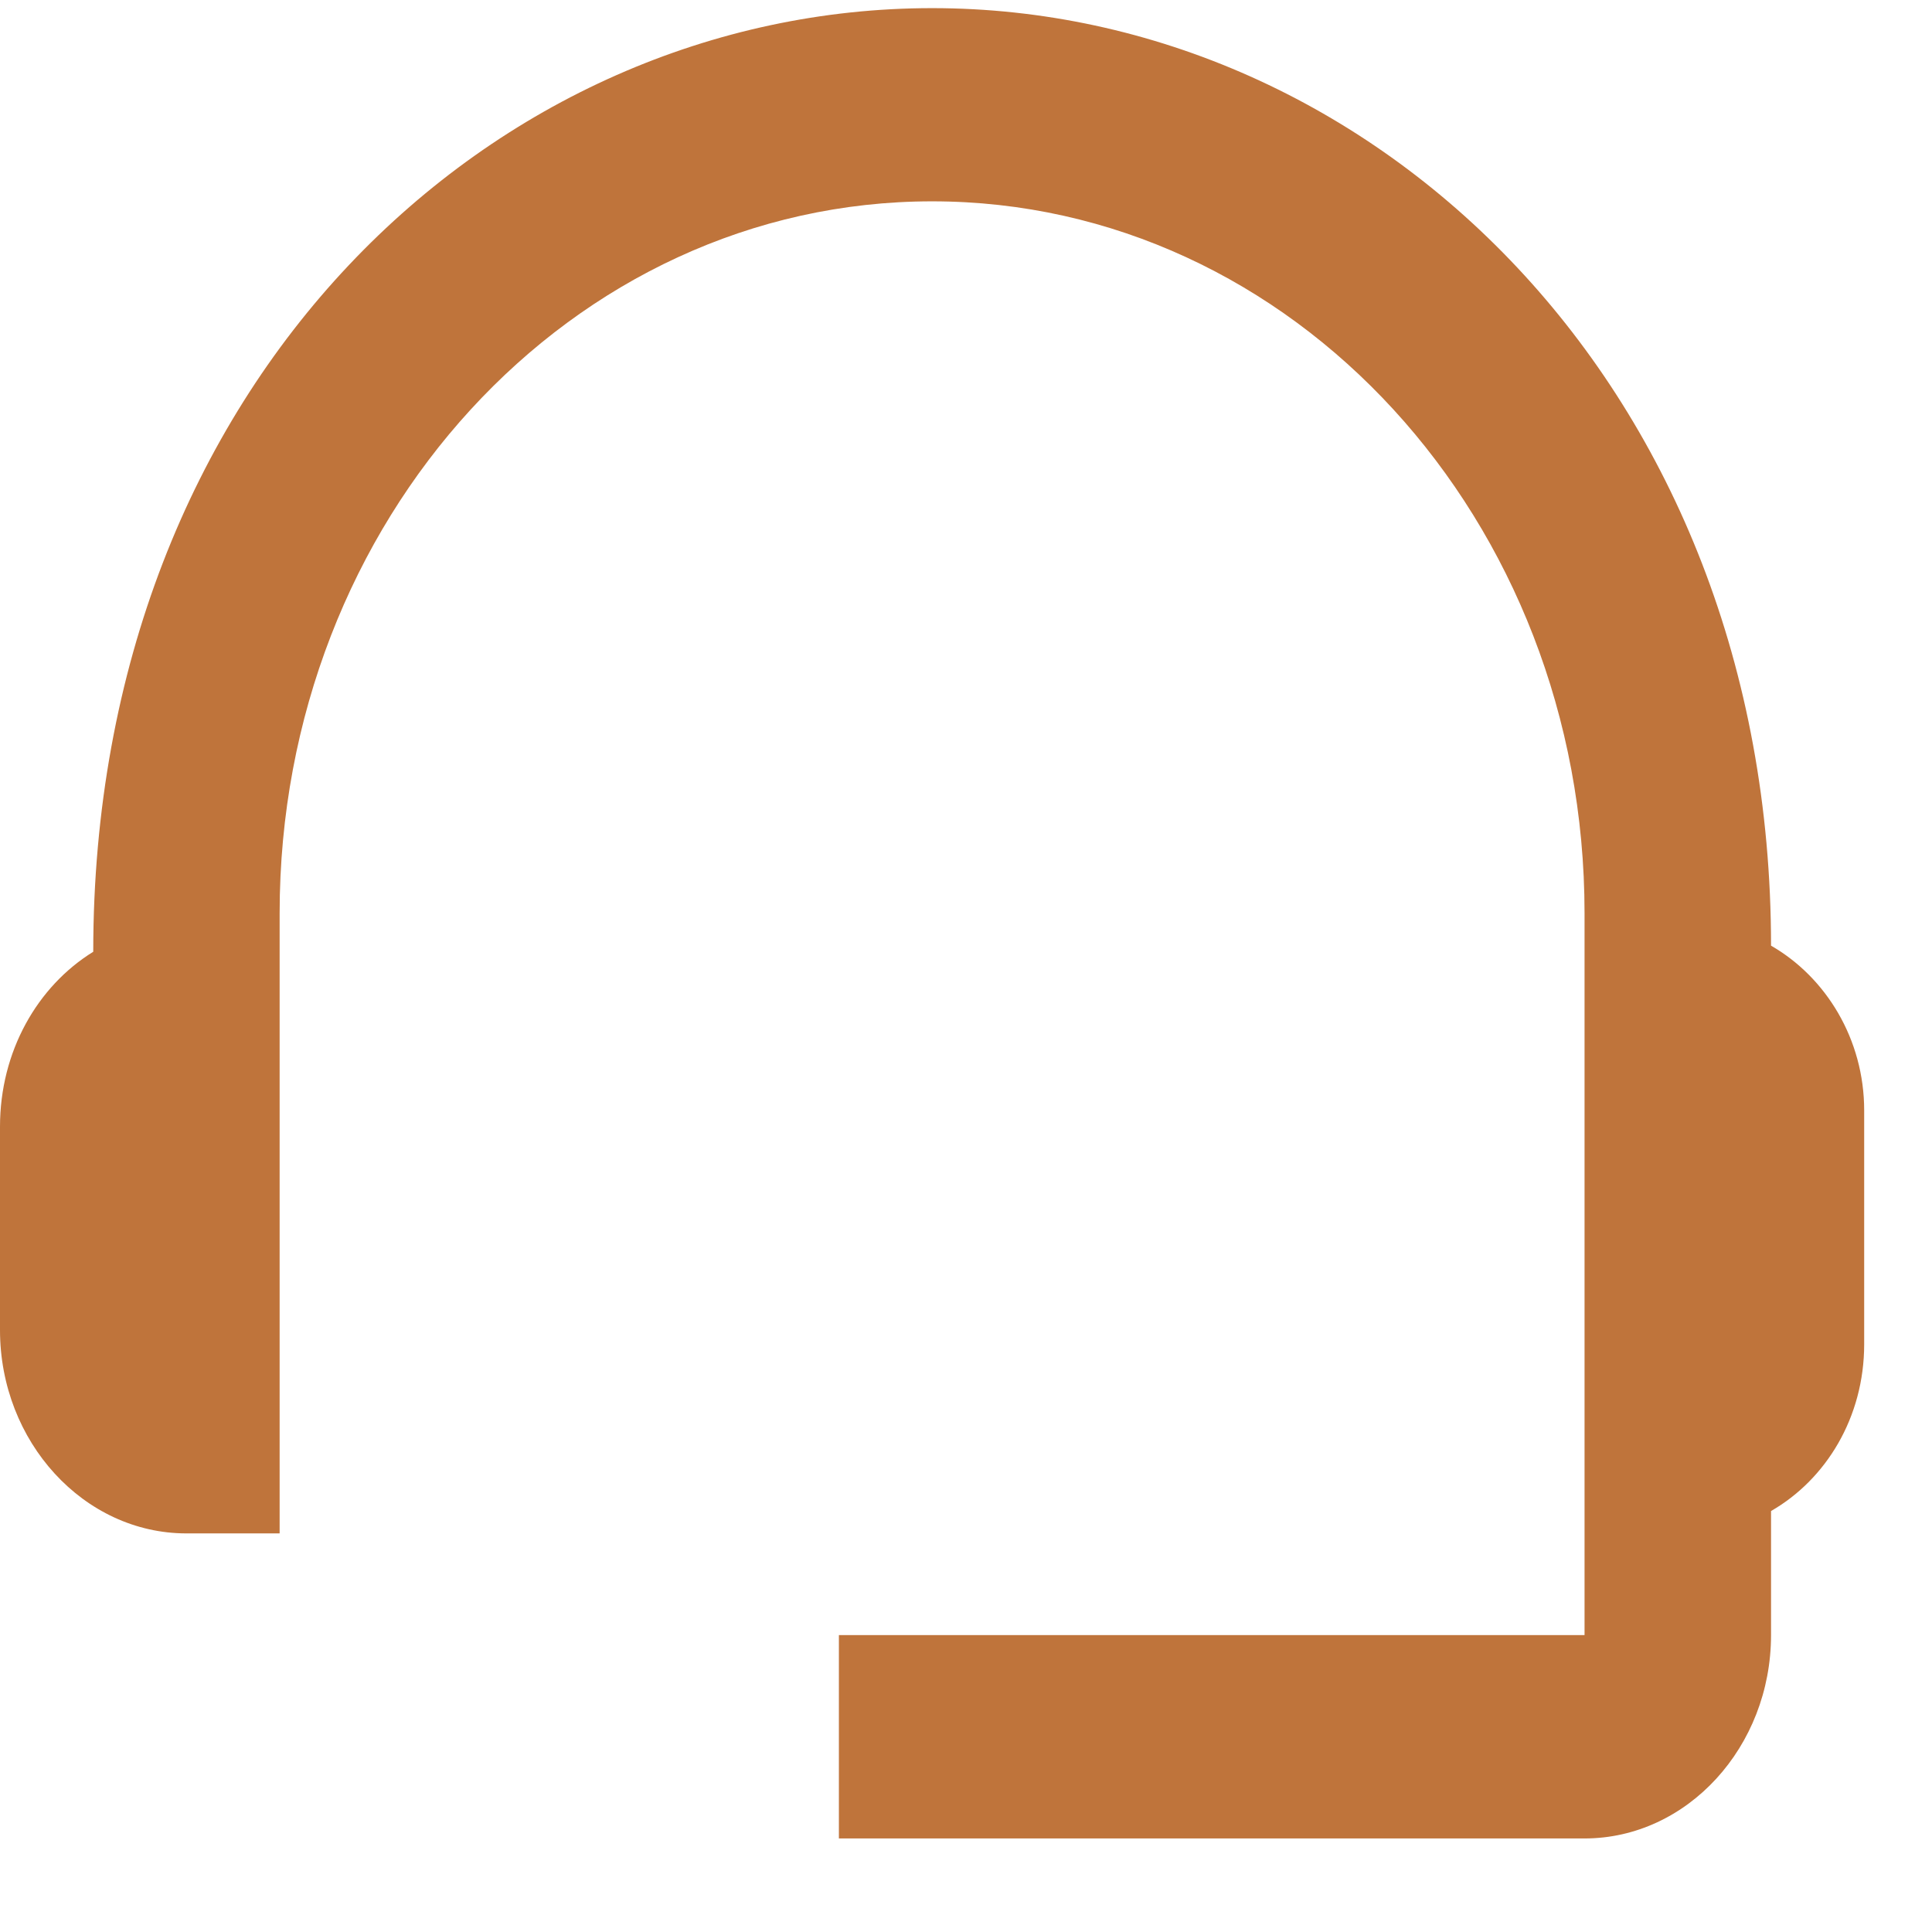
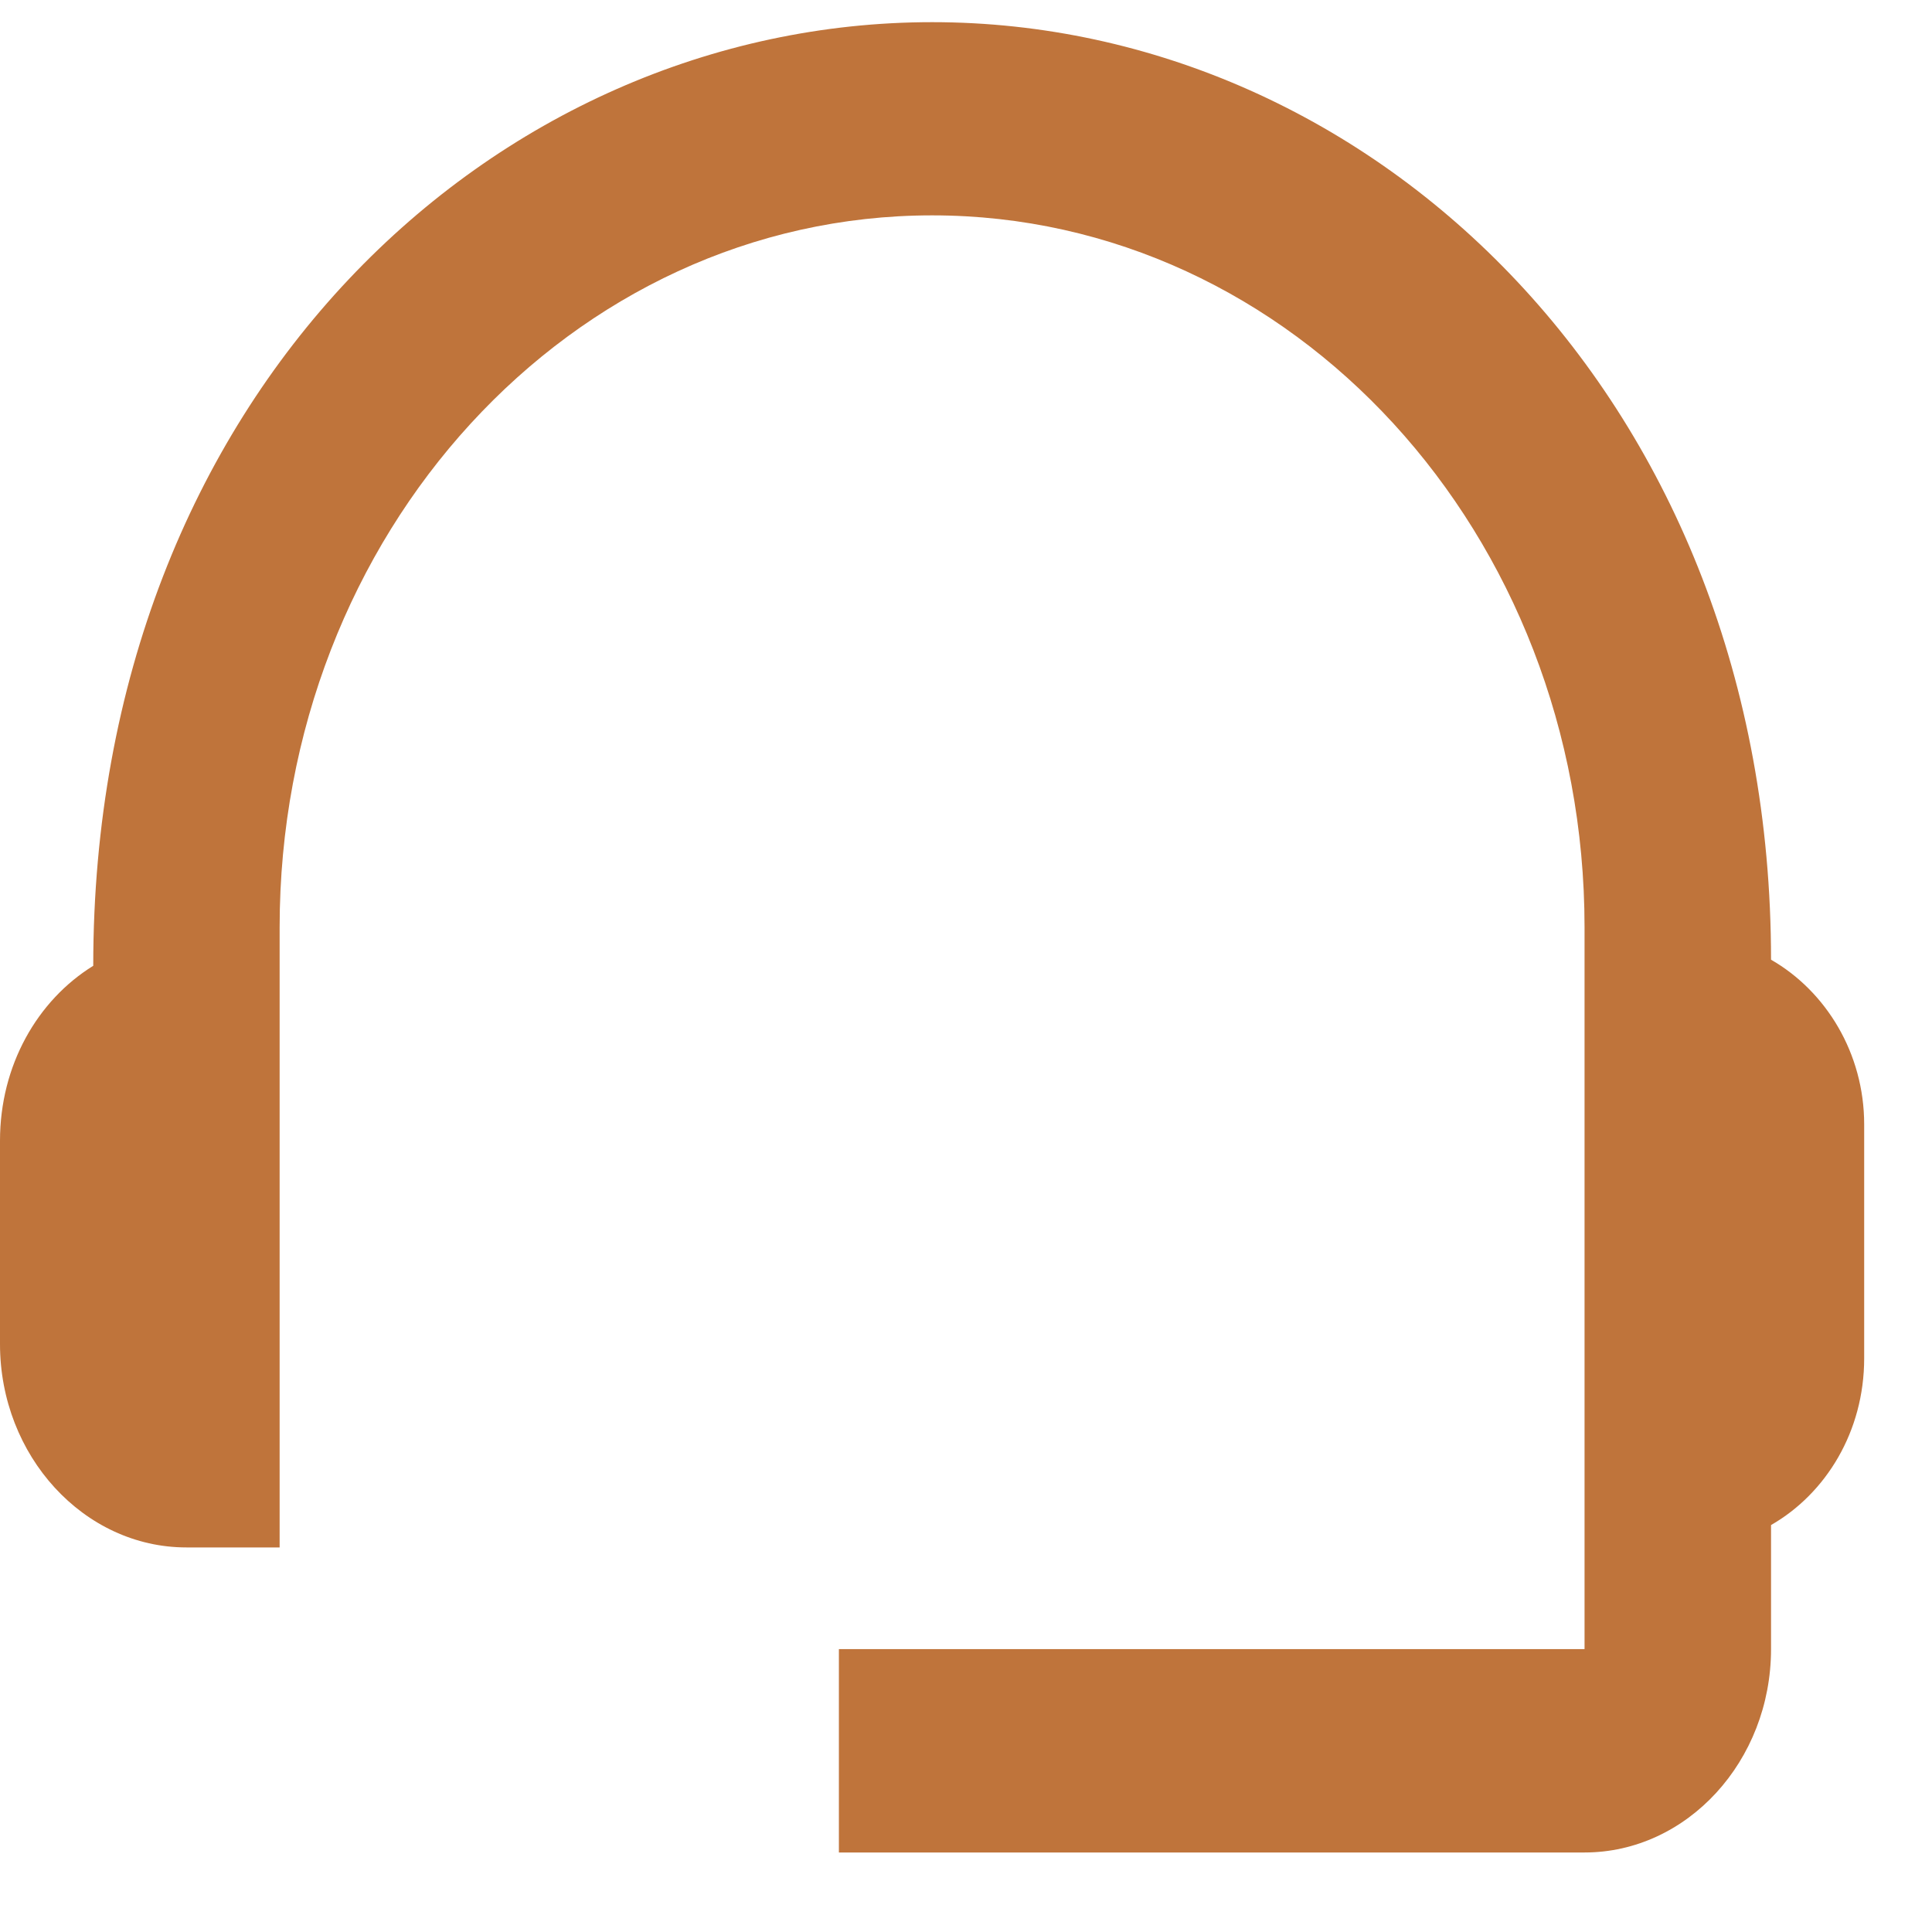
<svg xmlns="http://www.w3.org/2000/svg" width="19" height="19" viewBox="0 0 19 19" fill="none">
-   <path d="M17.417 9.3C17.417 3.81 13.512 0.08 9.167 0.08C4.867 0.08 0.917 3.73 0.917 9.36C0.367 9.7 0 10.34 0 11.08V13.08C0 14.18 0.825 15.08 1.833 15.08H2.75V8.98C2.75 5.11 5.619 1.98 9.167 1.98C12.714 1.98 15.583 5.11 15.583 8.98V16.08H8.25V18.08H15.583C16.592 18.08 17.417 17.18 17.417 16.08V14.86C17.957 14.55 18.333 13.94 18.333 13.22V10.92C18.333 10.22 17.957 9.61 17.417 9.3Z" fill="#BF743B" />
+   <path d="M17.417 9.438C17.417 3.948 13.512 0.218 9.167 0.218C4.867 0.218 0.917 3.868 0.917 9.498C0.367 9.838 0 10.478 0 11.218V13.218C0 14.318 0.825 15.218 1.833 15.218H2.75V9.118C2.75 5.248 5.619 2.118 9.167 2.118C12.714 2.118 15.583 5.248 15.583 9.118V16.218H8.25V18.218H15.583C16.592 18.218 17.417 17.318 17.417 16.218V14.998C17.957 14.688 18.333 14.078 18.333 13.358V11.058C18.333 10.358 17.957 9.748 17.417 9.438Z" fill="#BF743B" />
</svg>
